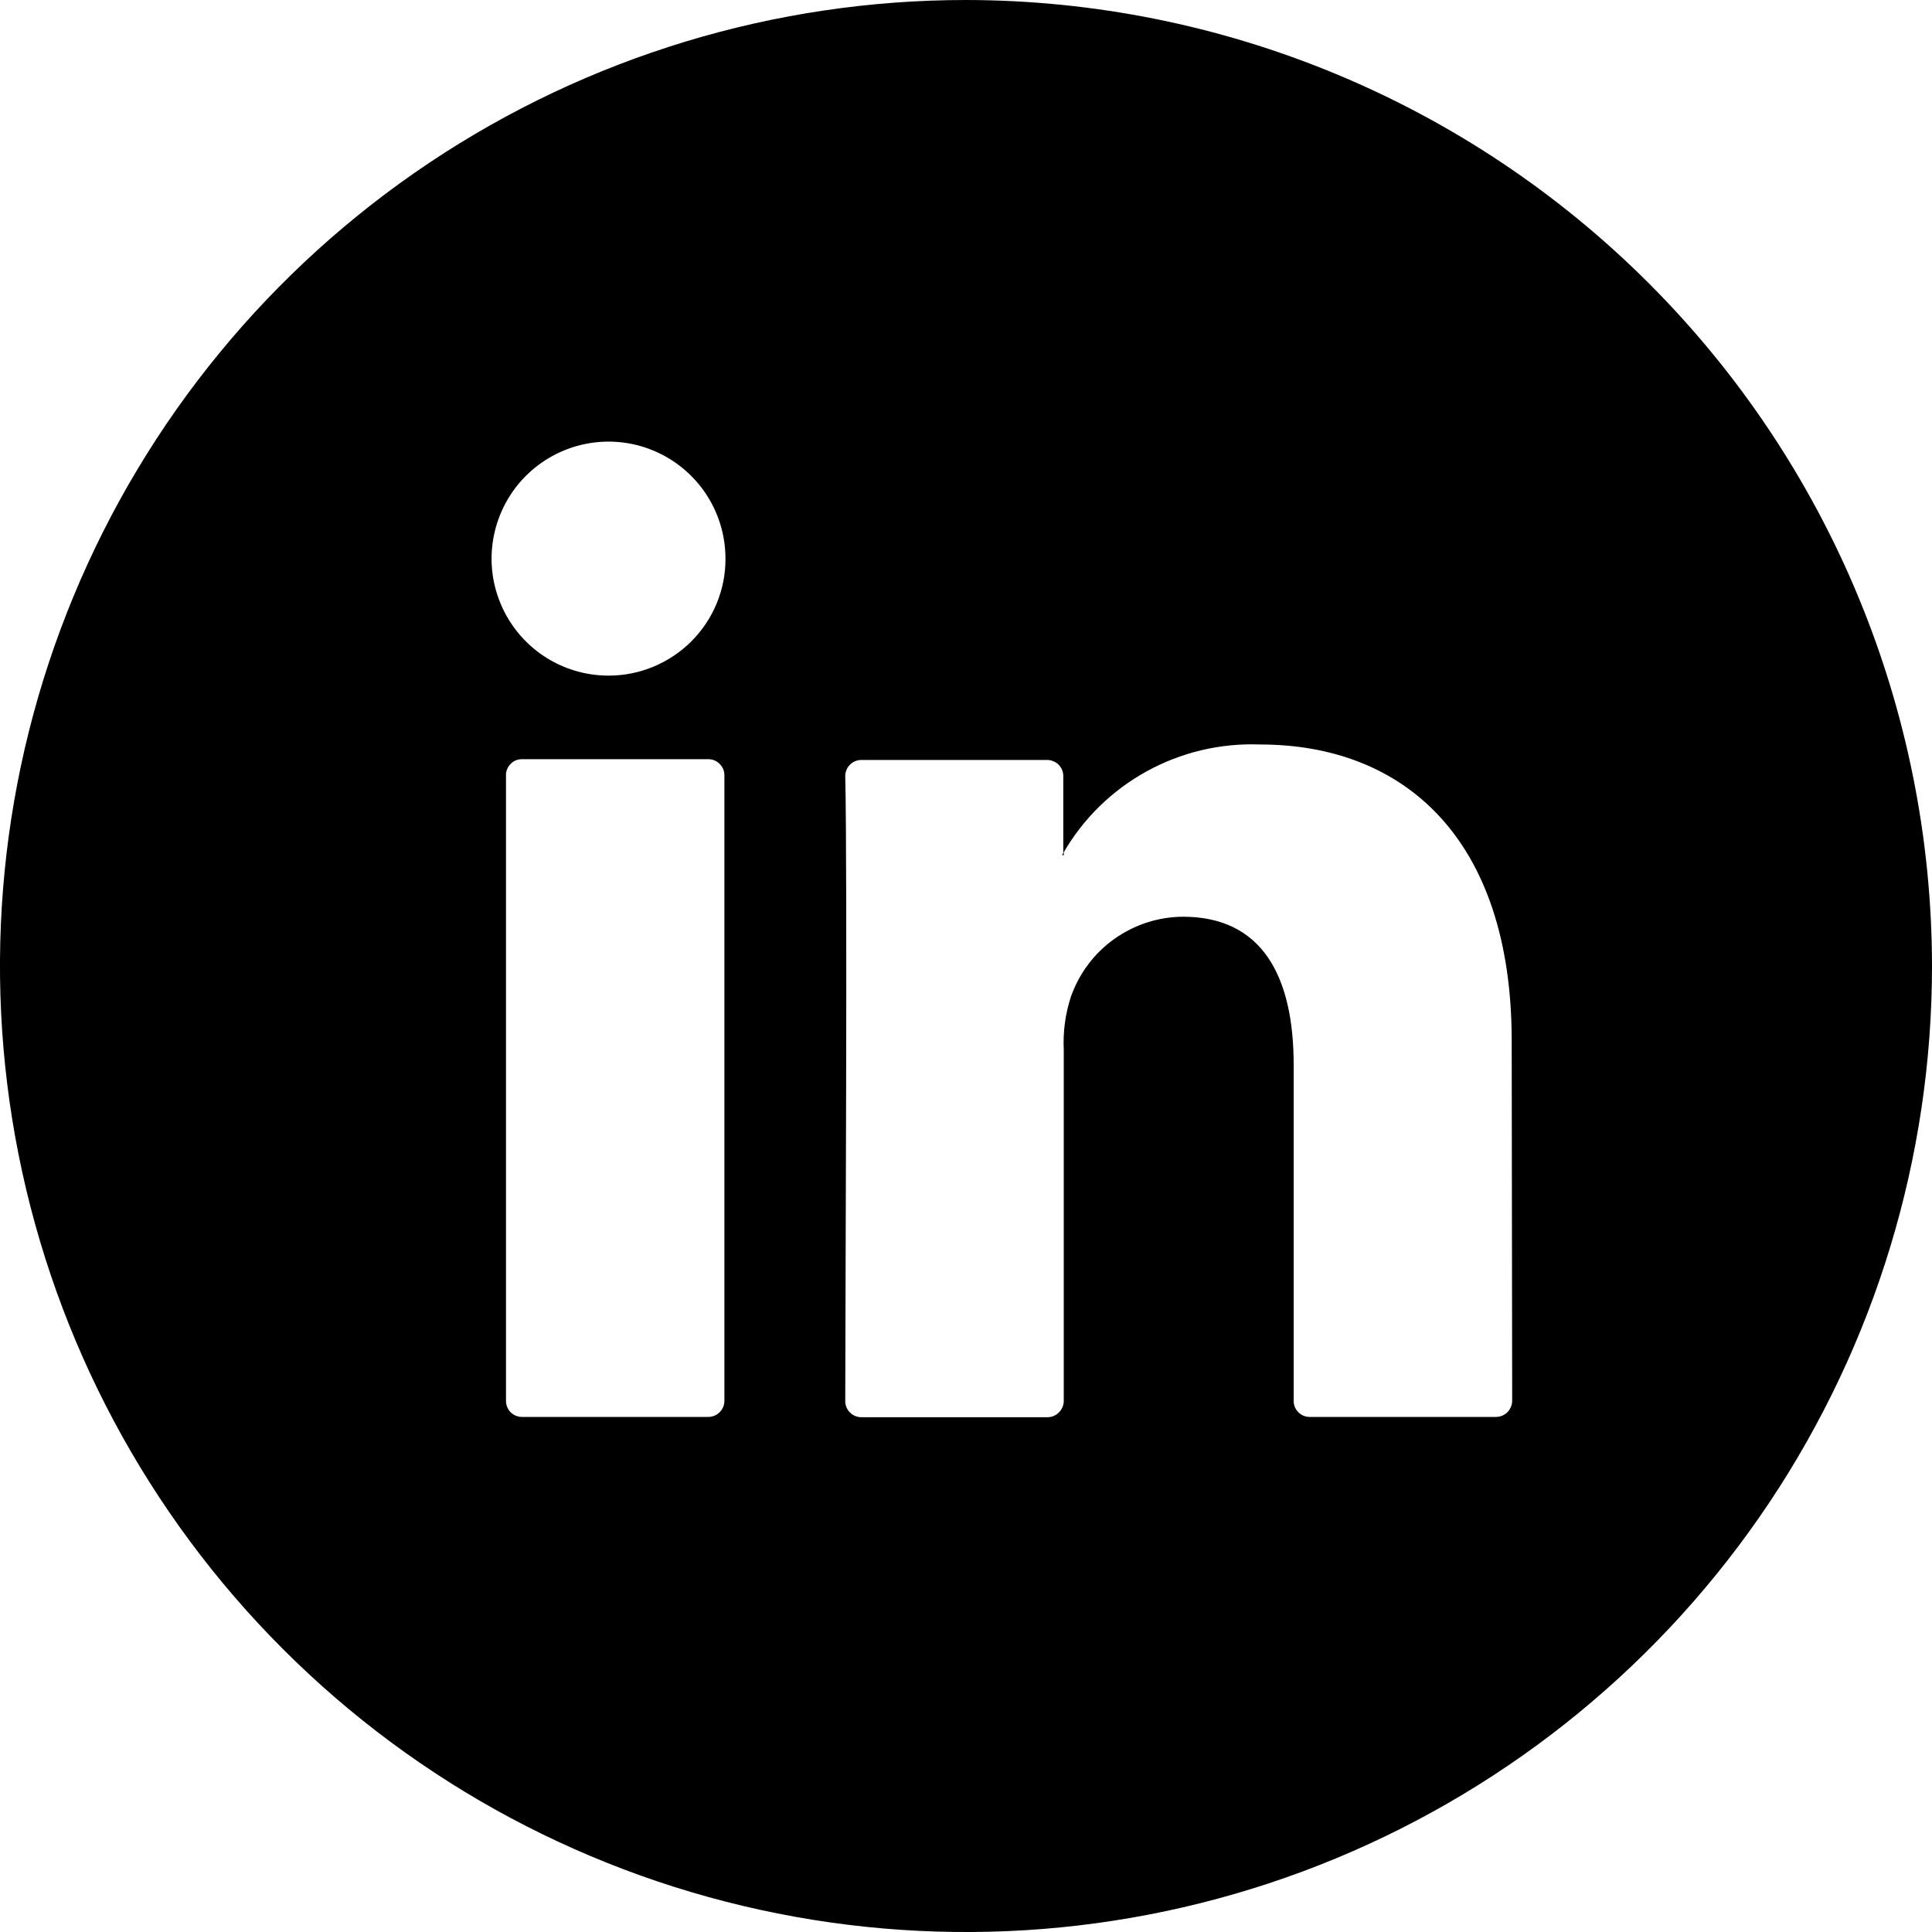
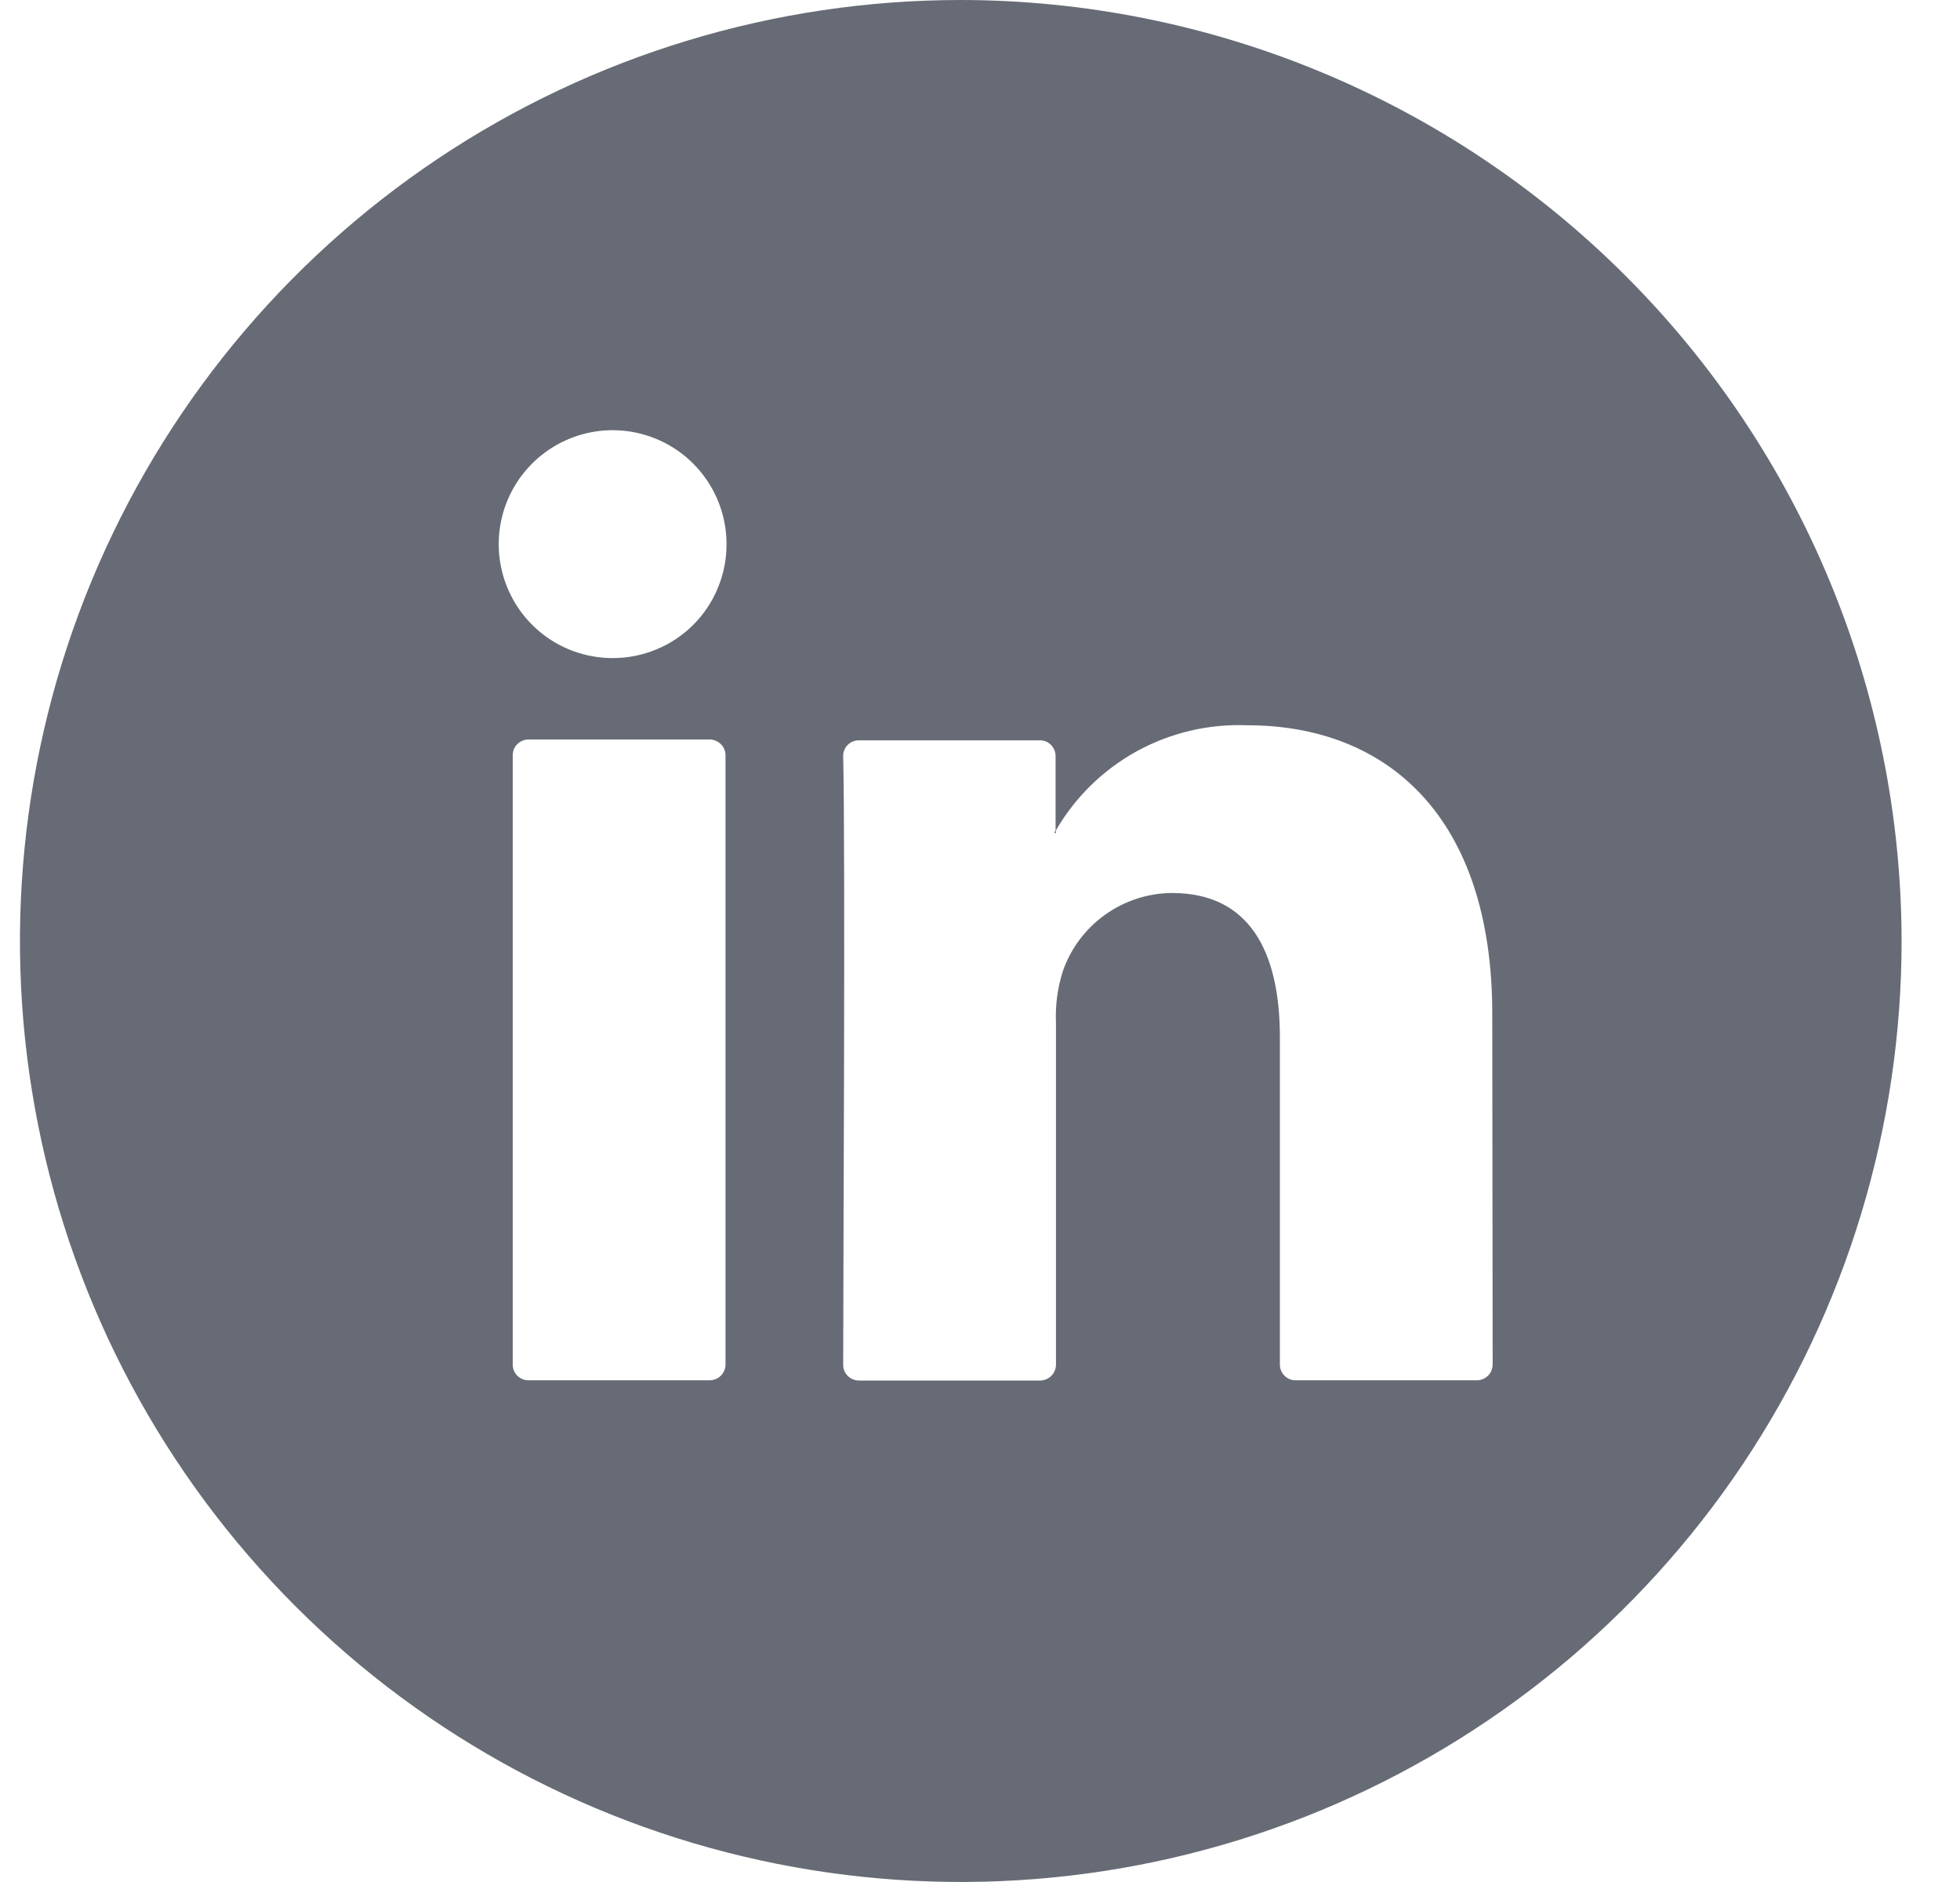
- <svg xmlns="http://www.w3.org/2000/svg" width="20" height="20" viewBox="0 0 20 20" fill="none">
-   <path d="M10.996 8.846H11.012V8.822L10.996 8.846ZM10.996 8.846H11.012V8.822L10.996 8.846ZM10.996 8.846H11.012V8.822L10.996 8.846ZM10.996 8.846H11.012V8.822L10.996 8.846ZM10.996 8.846H11.012V8.822L10.996 8.846ZM10.996 8.846H11.012V8.822L10.996 8.846ZM10.996 8.846H11.012V8.822L10.996 8.846ZM10.996 8.846H11.012V8.822L10.996 8.846ZM10.996 8.846H11.012V8.822L10.996 8.846ZM10.996 8.846H11.012V8.822L10.996 8.846ZM10.996 8.846H11.012V8.822L10.996 8.846ZM10.996 8.846H11.012V8.822L10.996 8.846ZM10.996 8.846H11.012V8.822L10.996 8.846ZM10.996 8.846H11.012V8.822L10.996 8.846ZM10.996 8.846H11.012V8.822L10.996 8.846ZM10.996 8.846H11.012V8.822L10.996 8.846ZM10 0C8.022 0 6.089 0.586 4.444 1.685C2.8 2.784 1.518 4.346 0.761 6.173C0.004 8 -0.194 10.011 0.192 11.951C0.578 13.891 1.53 15.672 2.929 17.071C4.327 18.47 6.109 19.422 8.049 19.808C9.989 20.194 12 19.996 13.827 19.239C15.654 18.482 17.216 17.2 18.315 15.556C19.413 13.911 20 11.978 20 10C19.997 7.349 18.943 4.807 17.068 2.932C15.193 1.057 12.651 0.003 10 0ZM7.499 14.502C7.499 14.546 7.481 14.588 7.449 14.62C7.418 14.651 7.375 14.668 7.331 14.668H5.404C5.36 14.668 5.318 14.651 5.286 14.62C5.255 14.588 5.238 14.546 5.238 14.502V8.027C5.237 8.005 5.241 7.983 5.25 7.963C5.258 7.942 5.27 7.924 5.286 7.908C5.301 7.892 5.319 7.88 5.34 7.871C5.36 7.863 5.382 7.859 5.404 7.859H7.331C7.353 7.859 7.375 7.863 7.395 7.871C7.416 7.88 7.434 7.892 7.45 7.908C7.466 7.924 7.478 7.942 7.487 7.963C7.495 7.983 7.499 8.005 7.499 8.027V14.502ZM6.3 6.994C6.06 6.994 5.826 6.923 5.627 6.79C5.428 6.657 5.272 6.467 5.181 6.246C5.089 6.025 5.065 5.781 5.112 5.547C5.159 5.312 5.274 5.096 5.443 4.927C5.613 4.757 5.828 4.642 6.063 4.595C6.298 4.548 6.542 4.572 6.763 4.664C6.984 4.756 7.173 4.911 7.306 5.11C7.439 5.309 7.51 5.543 7.51 5.783C7.511 5.942 7.48 6.099 7.419 6.247C7.358 6.394 7.269 6.527 7.156 6.64C7.044 6.752 6.91 6.841 6.763 6.902C6.616 6.963 6.459 6.994 6.3 6.994ZM15.654 14.502C15.653 14.546 15.635 14.588 15.604 14.62C15.572 14.651 15.529 14.668 15.485 14.668H13.558C13.536 14.668 13.515 14.664 13.495 14.656C13.474 14.647 13.456 14.635 13.441 14.62C13.425 14.604 13.413 14.586 13.404 14.566C13.396 14.545 13.392 14.524 13.392 14.502V11.023C13.392 10.107 13.066 9.49 12.247 9.49C11.991 9.491 11.743 9.572 11.535 9.72C11.327 9.868 11.171 10.077 11.086 10.318C11.028 10.495 11.003 10.682 11.012 10.869V14.502C11.012 14.547 10.994 14.589 10.962 14.621C10.931 14.653 10.888 14.671 10.843 14.671H8.916C8.894 14.671 8.872 14.666 8.852 14.658C8.832 14.649 8.813 14.637 8.798 14.621C8.782 14.605 8.77 14.587 8.762 14.566C8.754 14.546 8.749 14.524 8.75 14.502C8.75 13.578 8.774 9.091 8.75 8.036C8.749 8.014 8.754 7.992 8.762 7.972C8.77 7.951 8.782 7.933 8.798 7.917C8.813 7.901 8.832 7.889 8.852 7.88C8.872 7.872 8.894 7.867 8.916 7.867H10.839C10.861 7.867 10.883 7.871 10.903 7.88C10.924 7.888 10.943 7.9 10.959 7.916C10.974 7.932 10.987 7.95 10.995 7.971C11.003 7.992 11.008 8.014 11.007 8.036V8.831C11.212 8.475 11.51 8.183 11.87 7.985C12.229 7.787 12.636 7.691 13.046 7.707C14.533 7.707 15.649 8.68 15.649 10.773L15.654 14.502ZM11.012 8.853V8.829L10.996 8.853H11.012ZM10.996 8.853H11.012V8.829L10.996 8.853ZM10.996 8.853H11.012V8.829L10.996 8.853ZM10.996 8.853H11.012V8.829L10.996 8.853ZM10.996 8.853H11.012V8.829L10.996 8.853ZM10.996 8.853H11.012V8.829L10.996 8.853ZM10.996 8.853H11.012V8.829L10.996 8.853ZM10.996 8.853H11.012V8.829L10.996 8.853ZM10.996 8.853H11.012V8.829L10.996 8.853ZM10.996 8.853H11.012V8.829L10.996 8.853ZM10.996 8.853H11.012V8.829L10.996 8.853ZM10.996 8.853H11.012V8.829L10.996 8.853ZM10.996 8.853H11.012V8.829L10.996 8.853ZM10.996 8.853H11.012V8.829L10.996 8.853ZM10.996 8.853H11.012V8.829L10.996 8.853Z" fill="black" />
+ <svg xmlns="http://www.w3.org/2000/svg" width="25" height="24" viewBox="0 0 25 24" fill="none">
+   <path d="M13.45 10.615H13.469V10.586L13.45 10.615ZM13.45 10.615H13.469V10.586L13.45 10.615ZM13.45 10.615H13.469V10.586L13.45 10.615ZM13.45 10.615H13.469V10.586L13.45 10.615ZM13.45 10.615H13.469V10.586L13.45 10.615ZM13.45 10.615H13.469V10.586L13.45 10.615ZM13.45 10.615H13.469V10.586L13.45 10.615ZM13.45 10.615H13.469V10.586L13.45 10.615ZM13.45 10.615H13.469V10.586L13.45 10.615ZM13.45 10.615H13.469V10.586L13.45 10.615ZM13.45 10.615H13.469V10.586L13.45 10.615ZM13.45 10.615H13.469V10.586L13.45 10.615ZM13.45 10.615H13.469V10.586L13.45 10.615ZM13.45 10.615H13.469V10.586L13.45 10.615ZM13.45 10.615H13.469V10.586L13.45 10.615ZM13.45 10.615H13.469V10.586L13.45 10.615ZM12.255 0C9.882 0 7.561 0.704 5.588 2.022C3.615 3.341 2.077 5.215 1.168 7.408C0.26 9.601 0.022 12.013 0.485 14.341C0.948 16.669 2.091 18.807 3.77 20.485C5.448 22.163 7.586 23.306 9.914 23.769C12.242 24.232 14.654 23.995 16.847 23.087C19.04 22.178 20.914 20.64 22.233 18.667C23.551 16.694 24.255 14.373 24.255 12C24.251 8.818 22.986 5.768 20.736 3.519C18.487 1.269 15.436 0.003 12.255 0ZM9.254 17.402C9.254 17.455 9.232 17.506 9.194 17.544C9.156 17.581 9.105 17.602 9.052 17.602H6.74C6.687 17.602 6.636 17.581 6.598 17.543C6.561 17.506 6.54 17.455 6.54 17.402V9.633C6.54 9.606 6.545 9.58 6.554 9.555C6.564 9.531 6.579 9.508 6.598 9.49C6.616 9.471 6.638 9.456 6.663 9.446C6.687 9.436 6.713 9.43 6.74 9.43H9.052C9.078 9.43 9.105 9.435 9.129 9.446C9.154 9.456 9.176 9.471 9.195 9.49C9.214 9.508 9.229 9.531 9.239 9.555C9.249 9.58 9.254 9.606 9.254 9.633V17.402ZM7.814 8.392C7.527 8.392 7.246 8.307 7.007 8.148C6.768 7.988 6.582 7.761 6.472 7.495C6.362 7.23 6.333 6.938 6.389 6.656C6.445 6.374 6.584 6.115 6.787 5.912C6.99 5.709 7.249 5.57 7.531 5.514C7.813 5.458 8.105 5.487 8.37 5.597C8.636 5.707 8.863 5.893 9.022 6.132C9.182 6.371 9.267 6.652 9.267 6.939C9.268 7.13 9.23 7.319 9.157 7.496C9.085 7.672 8.978 7.833 8.843 7.968C8.708 8.103 8.547 8.21 8.371 8.282C8.194 8.355 8.005 8.393 7.814 8.392ZM19.039 17.402C19.038 17.455 19.017 17.506 18.979 17.544C18.941 17.581 18.89 17.602 18.837 17.602H16.525C16.498 17.602 16.473 17.597 16.448 17.587C16.424 17.577 16.402 17.562 16.383 17.543C16.365 17.525 16.35 17.503 16.34 17.479C16.33 17.454 16.325 17.428 16.325 17.402V13.227C16.325 12.129 15.933 11.388 14.951 11.388C14.645 11.389 14.346 11.486 14.097 11.664C13.848 11.841 13.659 12.092 13.558 12.381C13.489 12.595 13.459 12.819 13.469 13.043V17.402C13.469 17.456 13.447 17.507 13.41 17.545C13.372 17.583 13.32 17.605 13.267 17.605H10.954C10.928 17.605 10.902 17.599 10.877 17.589C10.853 17.579 10.831 17.564 10.812 17.545C10.793 17.526 10.779 17.504 10.769 17.48C10.759 17.455 10.754 17.429 10.755 17.402C10.755 16.293 10.784 10.91 10.755 9.643C10.754 9.617 10.759 9.59 10.769 9.566C10.779 9.541 10.793 9.519 10.812 9.5C10.831 9.481 10.853 9.466 10.877 9.456C10.902 9.446 10.928 9.441 10.954 9.441H13.261C13.288 9.44 13.314 9.445 13.339 9.455C13.364 9.465 13.386 9.48 13.405 9.499C13.424 9.518 13.439 9.541 13.449 9.565C13.459 9.59 13.464 9.616 13.464 9.643V10.597C13.709 10.17 14.067 9.819 14.498 9.581C14.93 9.344 15.418 9.229 15.91 9.249C17.694 9.249 19.034 10.416 19.034 12.928L19.039 17.402ZM13.469 10.623V10.594L13.45 10.623H13.469ZM13.45 10.623H13.469V10.594L13.45 10.623ZM13.45 10.623H13.469V10.594L13.45 10.623ZM13.45 10.623H13.469V10.594L13.45 10.623ZM13.45 10.623H13.469V10.594L13.45 10.623ZM13.45 10.623H13.469V10.594L13.45 10.623ZM13.45 10.623H13.469V10.594L13.45 10.623ZM13.45 10.623H13.469V10.594L13.45 10.623ZM13.45 10.623H13.469V10.594L13.45 10.623ZM13.45 10.623H13.469V10.594L13.45 10.623ZM13.45 10.623H13.469V10.594L13.45 10.623ZM13.45 10.623H13.469V10.594L13.45 10.623ZM13.45 10.623H13.469V10.594L13.45 10.623ZM13.45 10.623H13.469V10.594L13.45 10.623ZM13.45 10.623H13.469V10.594L13.45 10.623Z" fill="#676B75" />
</svg>
